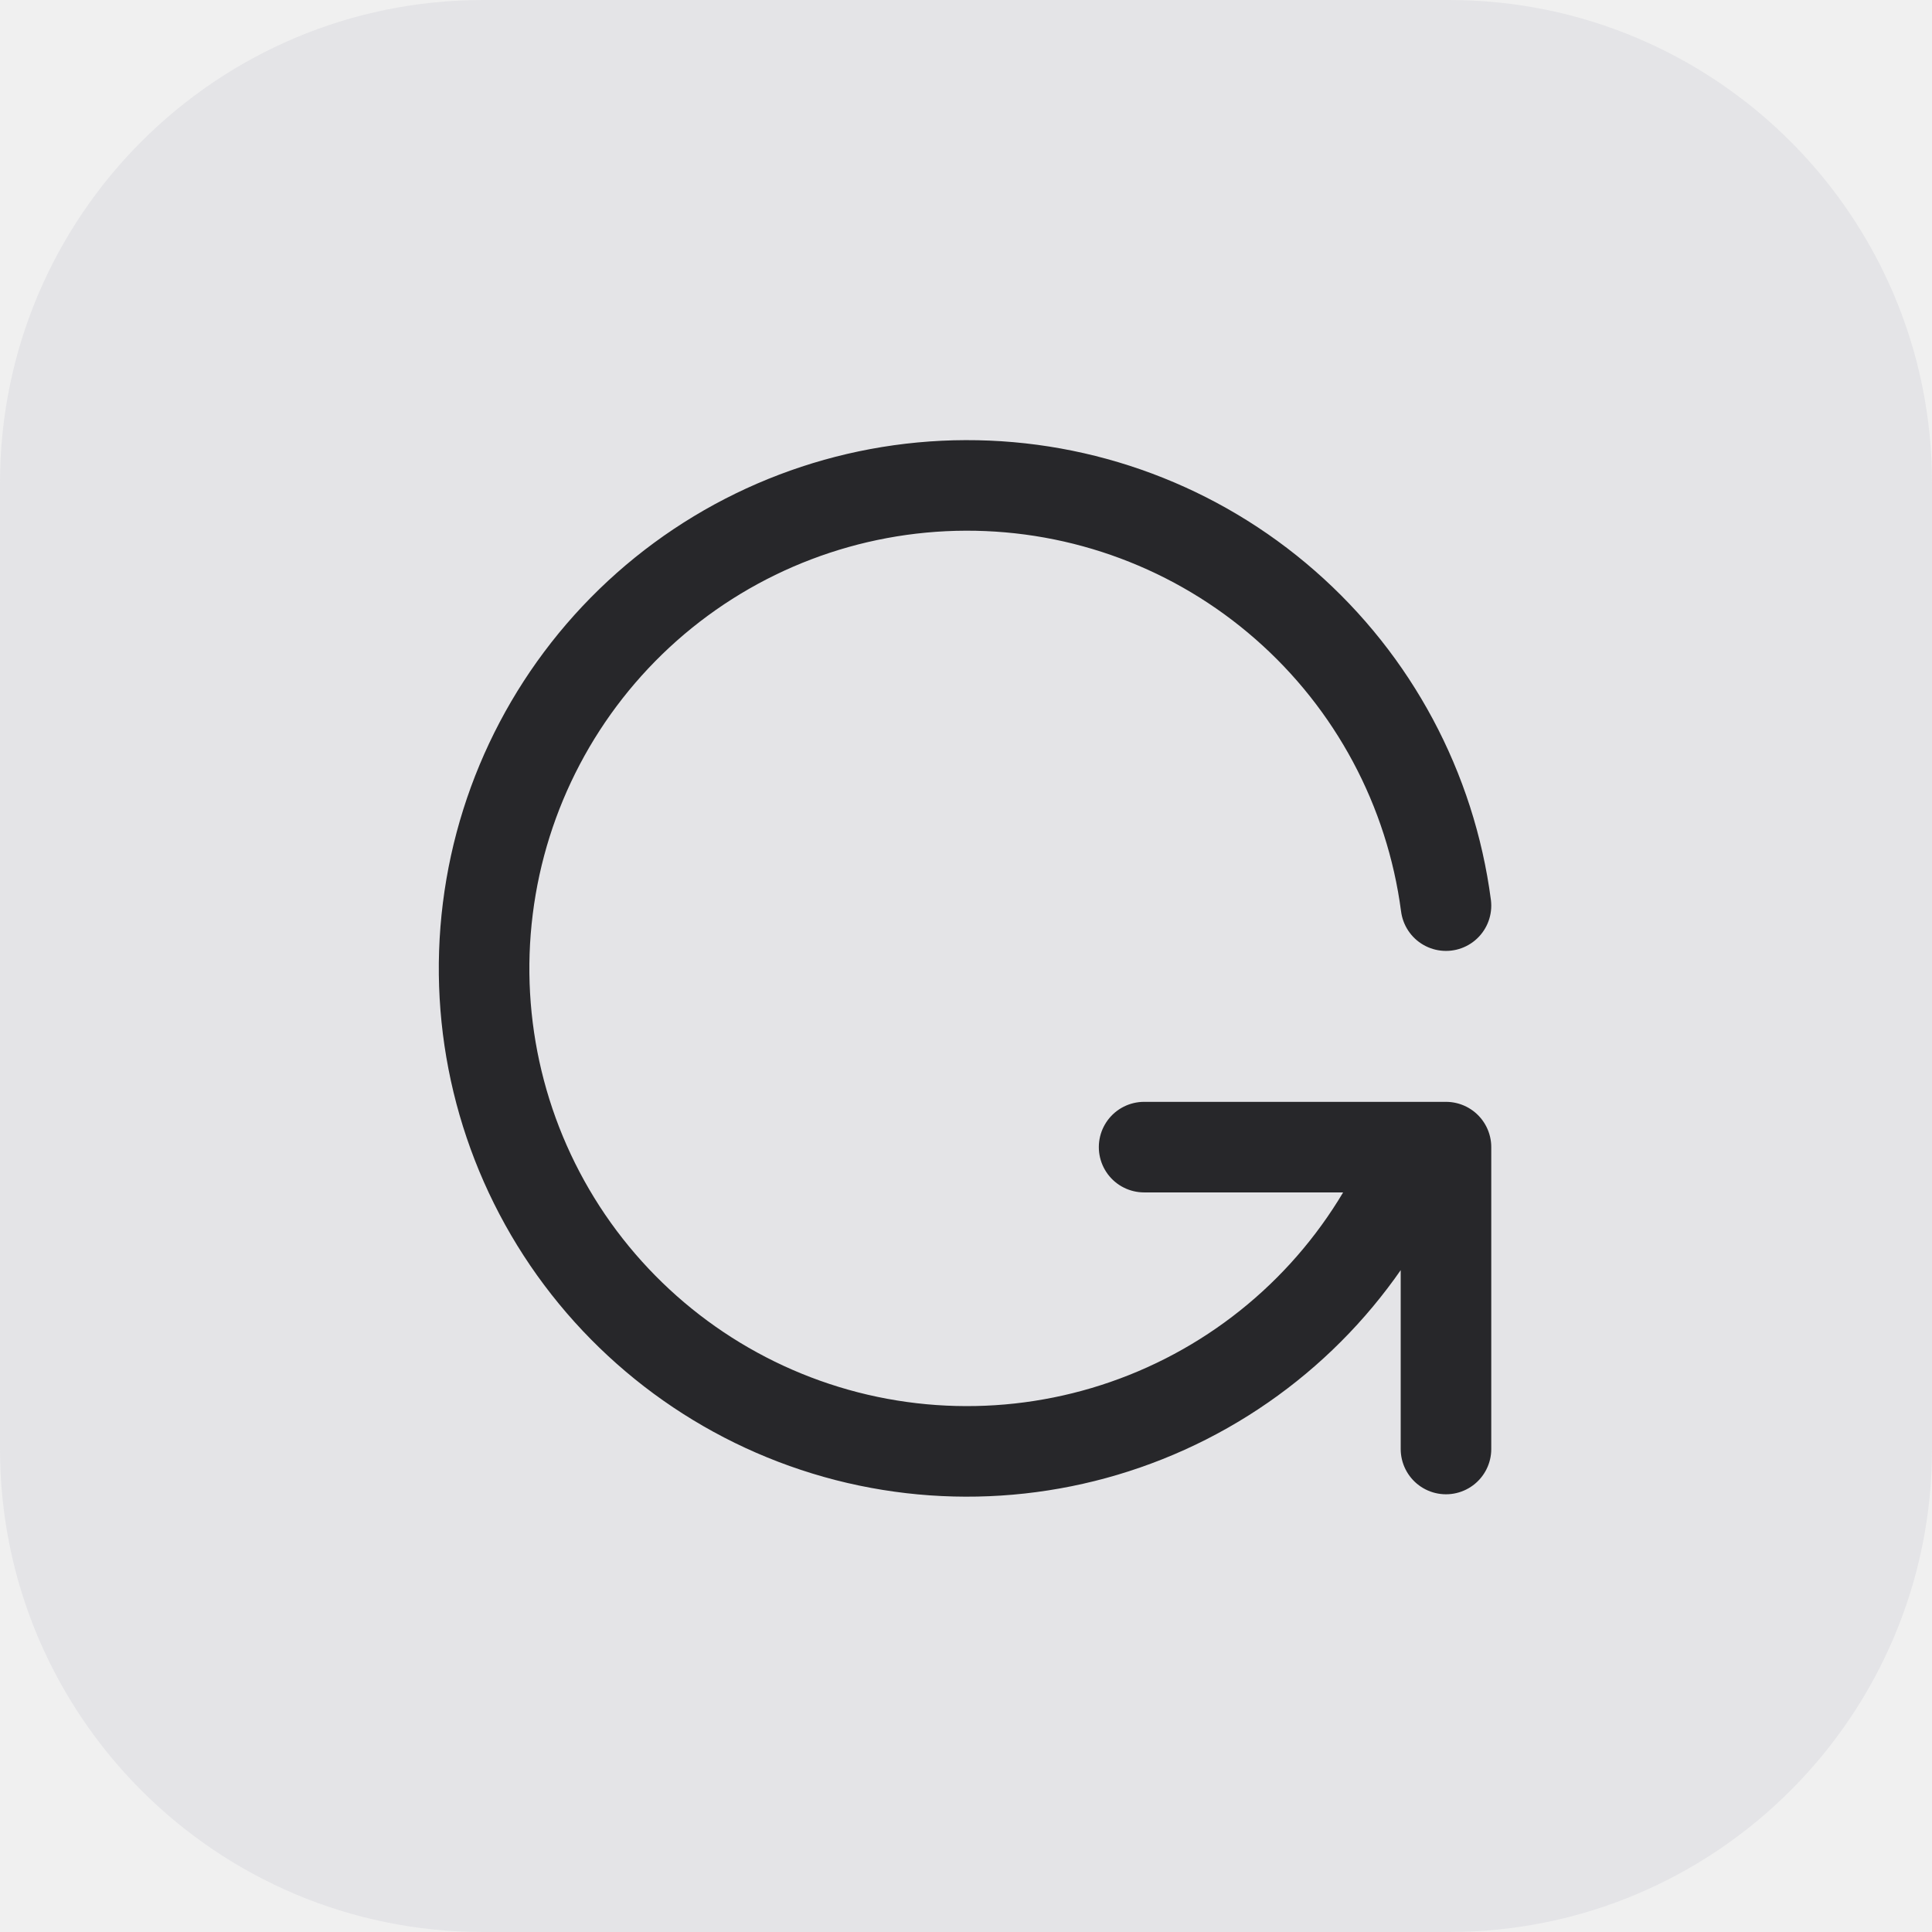
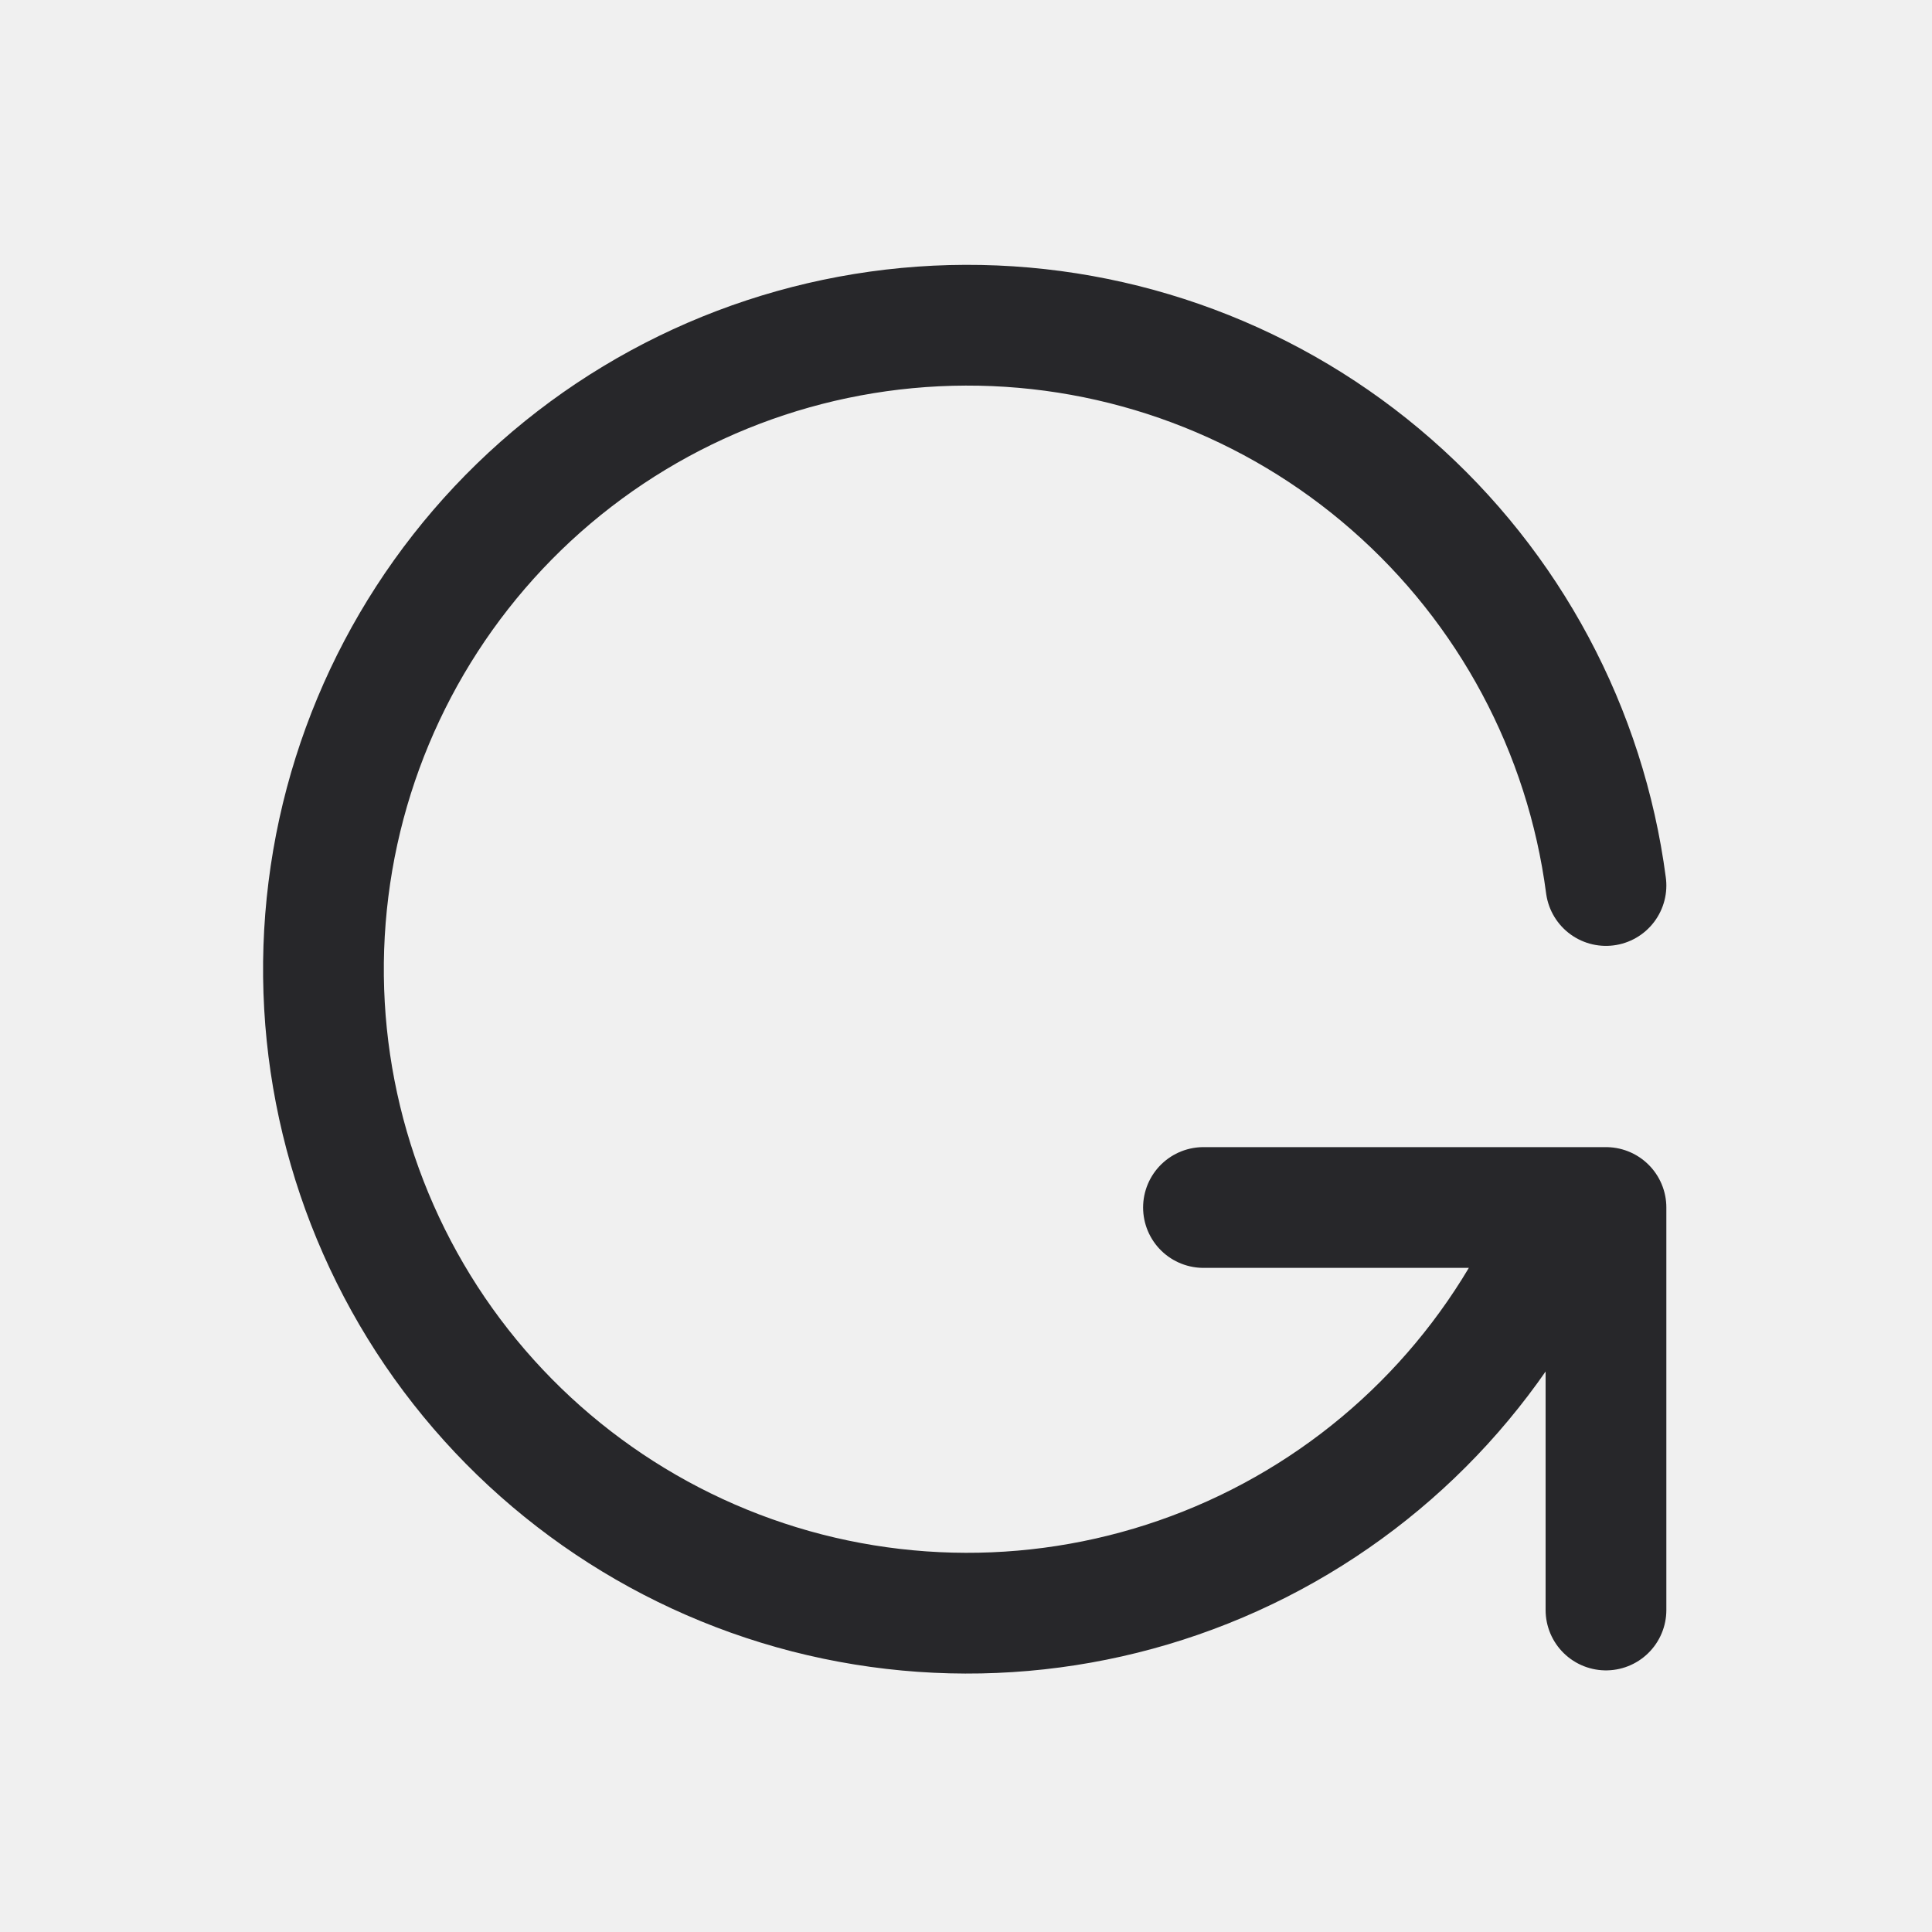
- <svg xmlns="http://www.w3.org/2000/svg" width="32" height="32" viewBox="0 0 32 32" fill="none">
-   <rect width="32" height="32" rx="8" fill="#E4E4E7" />
-   <g clip-path="url(#clip0_20_200)">
-     <path d="M23.95 15C23.697 13.071 22.75 11.3 21.285 10.019C19.821 8.737 17.94 8.034 15.994 8.04C14.048 8.046 12.171 8.76 10.714 10.05C9.258 11.34 8.321 13.117 8.08 15.047C7.838 16.978 8.309 18.931 9.403 20.54C10.498 22.148 12.141 23.303 14.025 23.788C15.91 24.272 17.906 24.053 19.641 23.172C21.376 22.291 22.73 20.808 23.45 19M23.95 24V19H18.95" stroke="#27272A" stroke-width="1.5" stroke-linecap="round" stroke-linejoin="round" />
+ <svg xmlns="http://www.w3.org/2000/svg" width="24" height="24" viewBox="0 0 24 24" fill="none">
+   <g clip-path="url(#clip0_20_201)">
+     <path d="M19.95 11C19.697 9.071 18.75 7.3 17.285 6.019C15.821 4.737 13.94 4.034 11.994 4.04C10.048 4.046 8.171 4.76 6.714 6.05C5.258 7.34 4.321 9.117 4.08 11.047C3.838 12.978 4.309 14.931 5.403 16.54C6.498 18.148 8.141 19.303 10.025 19.788C11.91 20.272 13.906 20.053 15.641 19.172C17.376 18.291 18.73 16.808 19.45 15M19.95 20V15H14.95" stroke="#27272A" stroke-width="1.5" stroke-linecap="round" stroke-linejoin="round" />
  </g>
  <defs>
-     <clipPath id="clip0_20_200">
-       <rect width="24" height="24" fill="white" transform="translate(4 4)" />
+     <clipPath id="clip0_20_201">
+       <rect width="24" height="24" fill="white" />
    </clipPath>
  </defs>
</svg>
